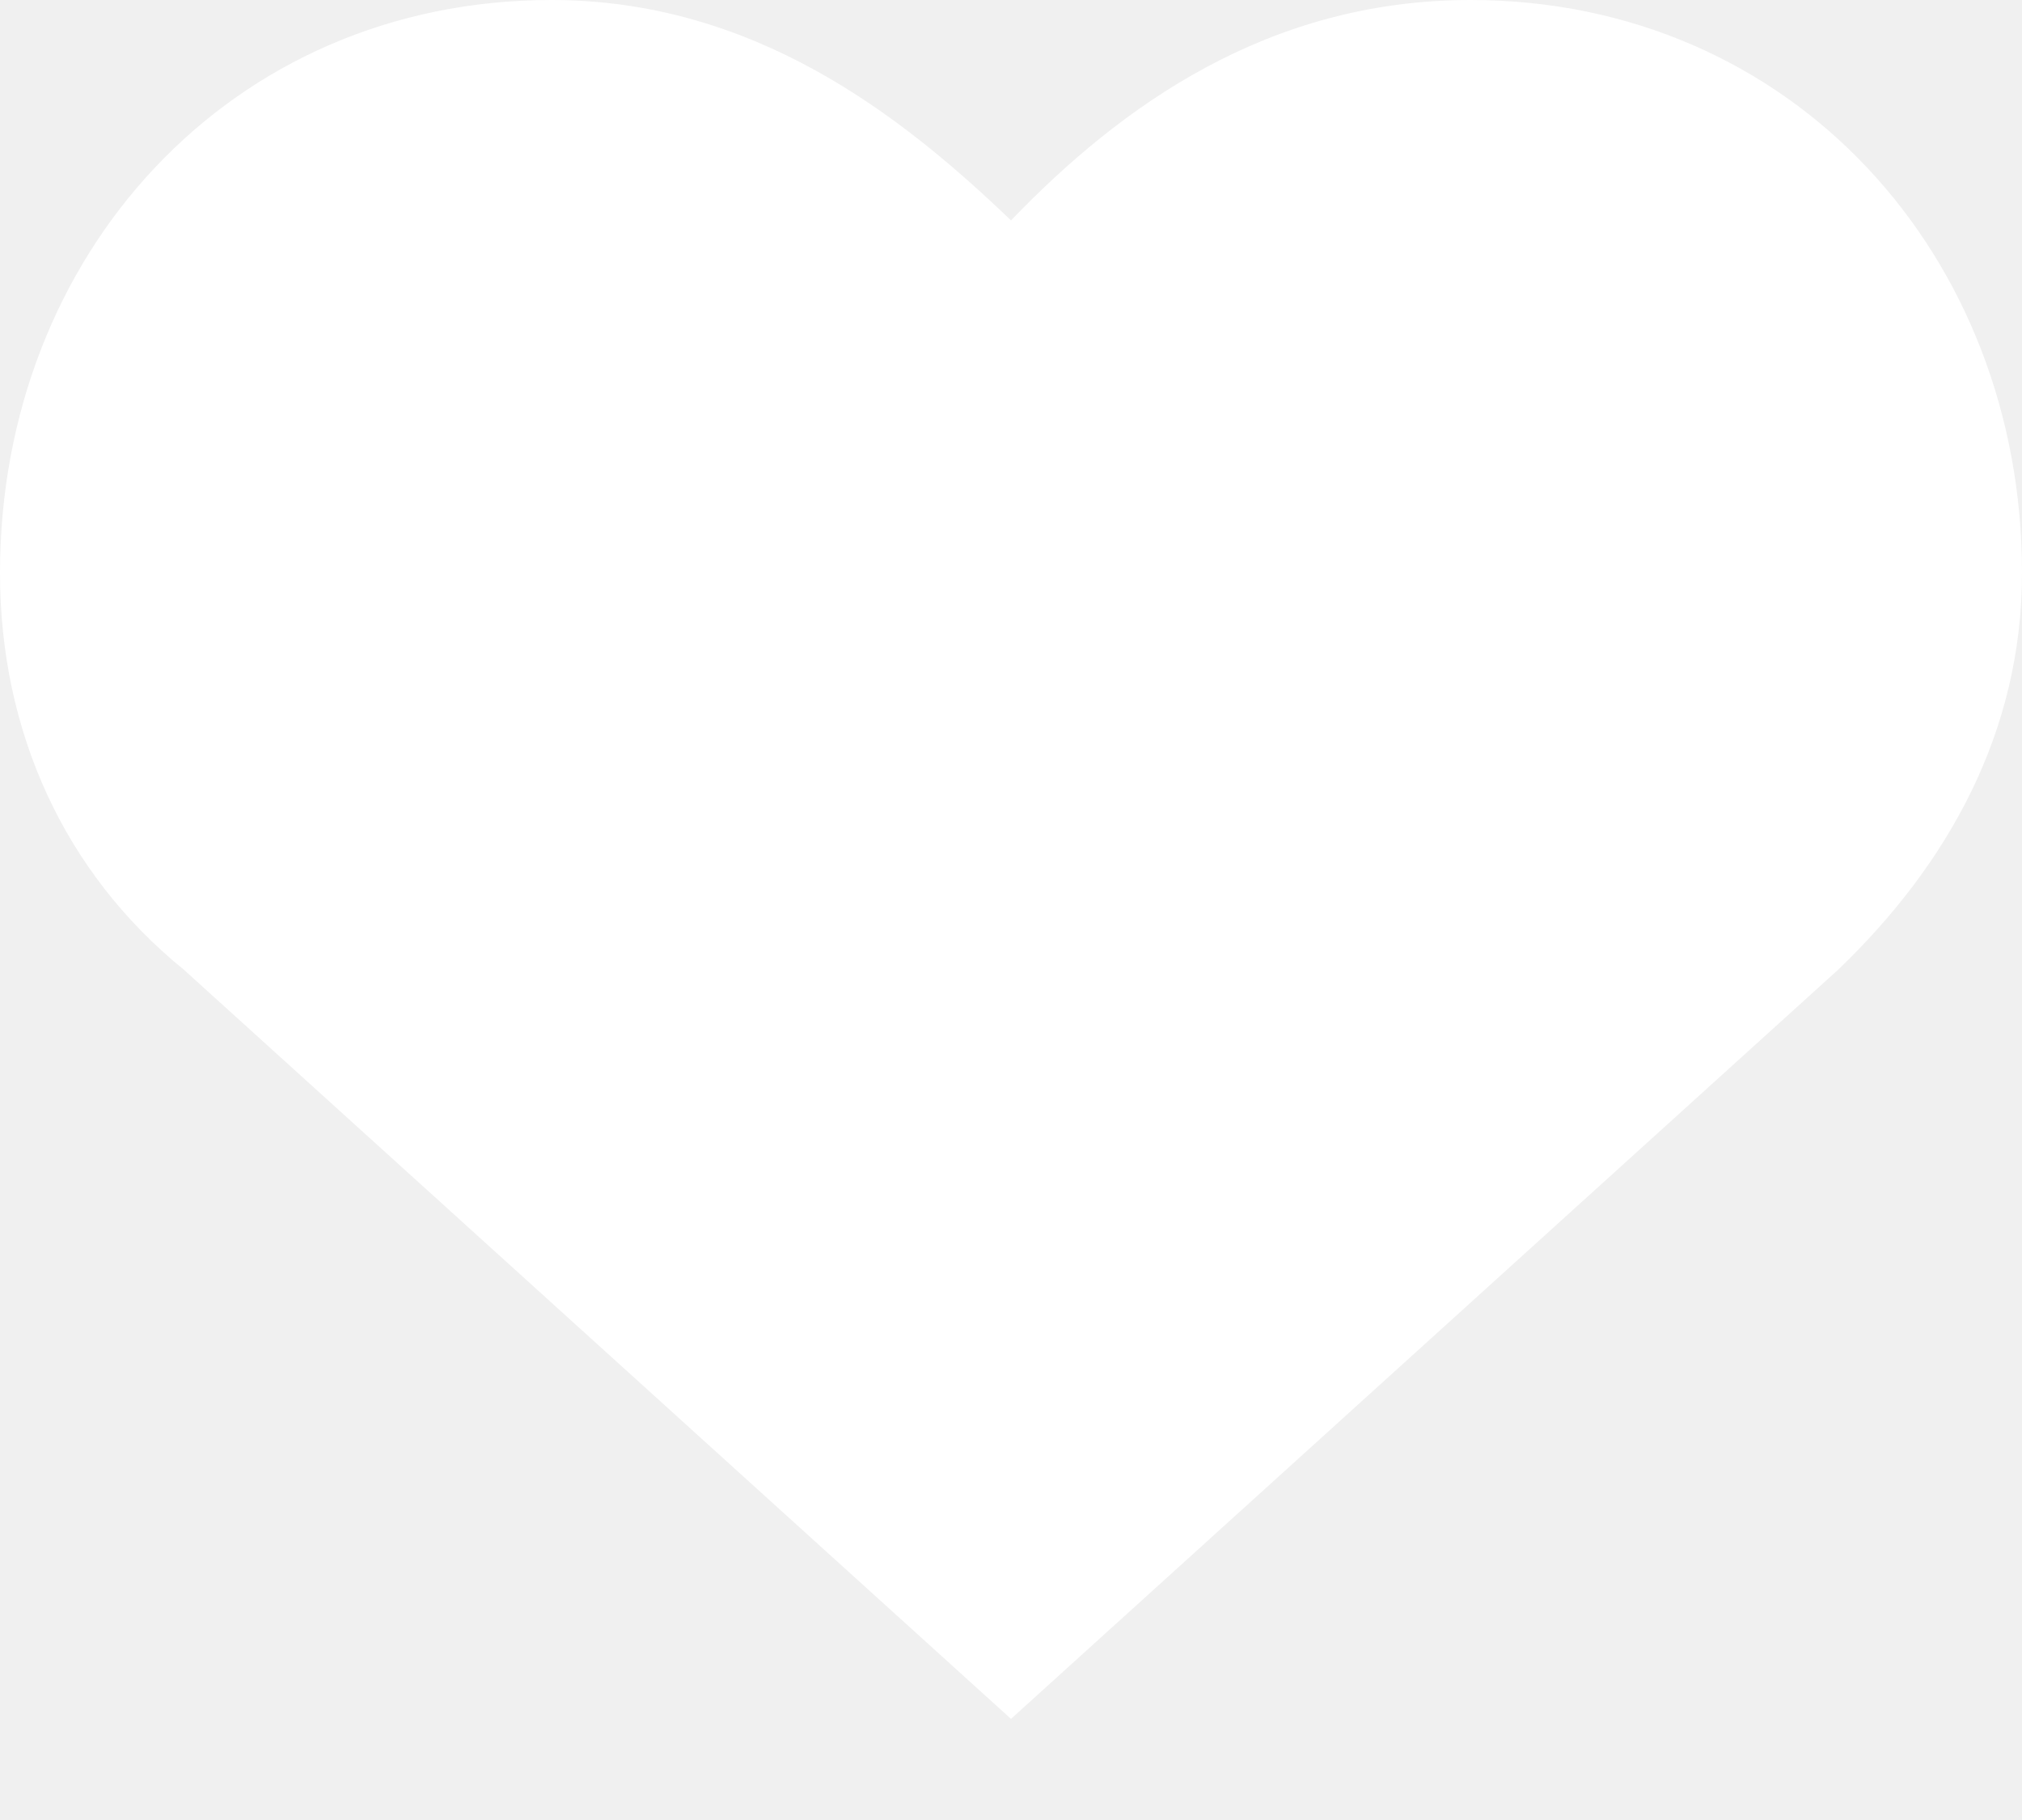
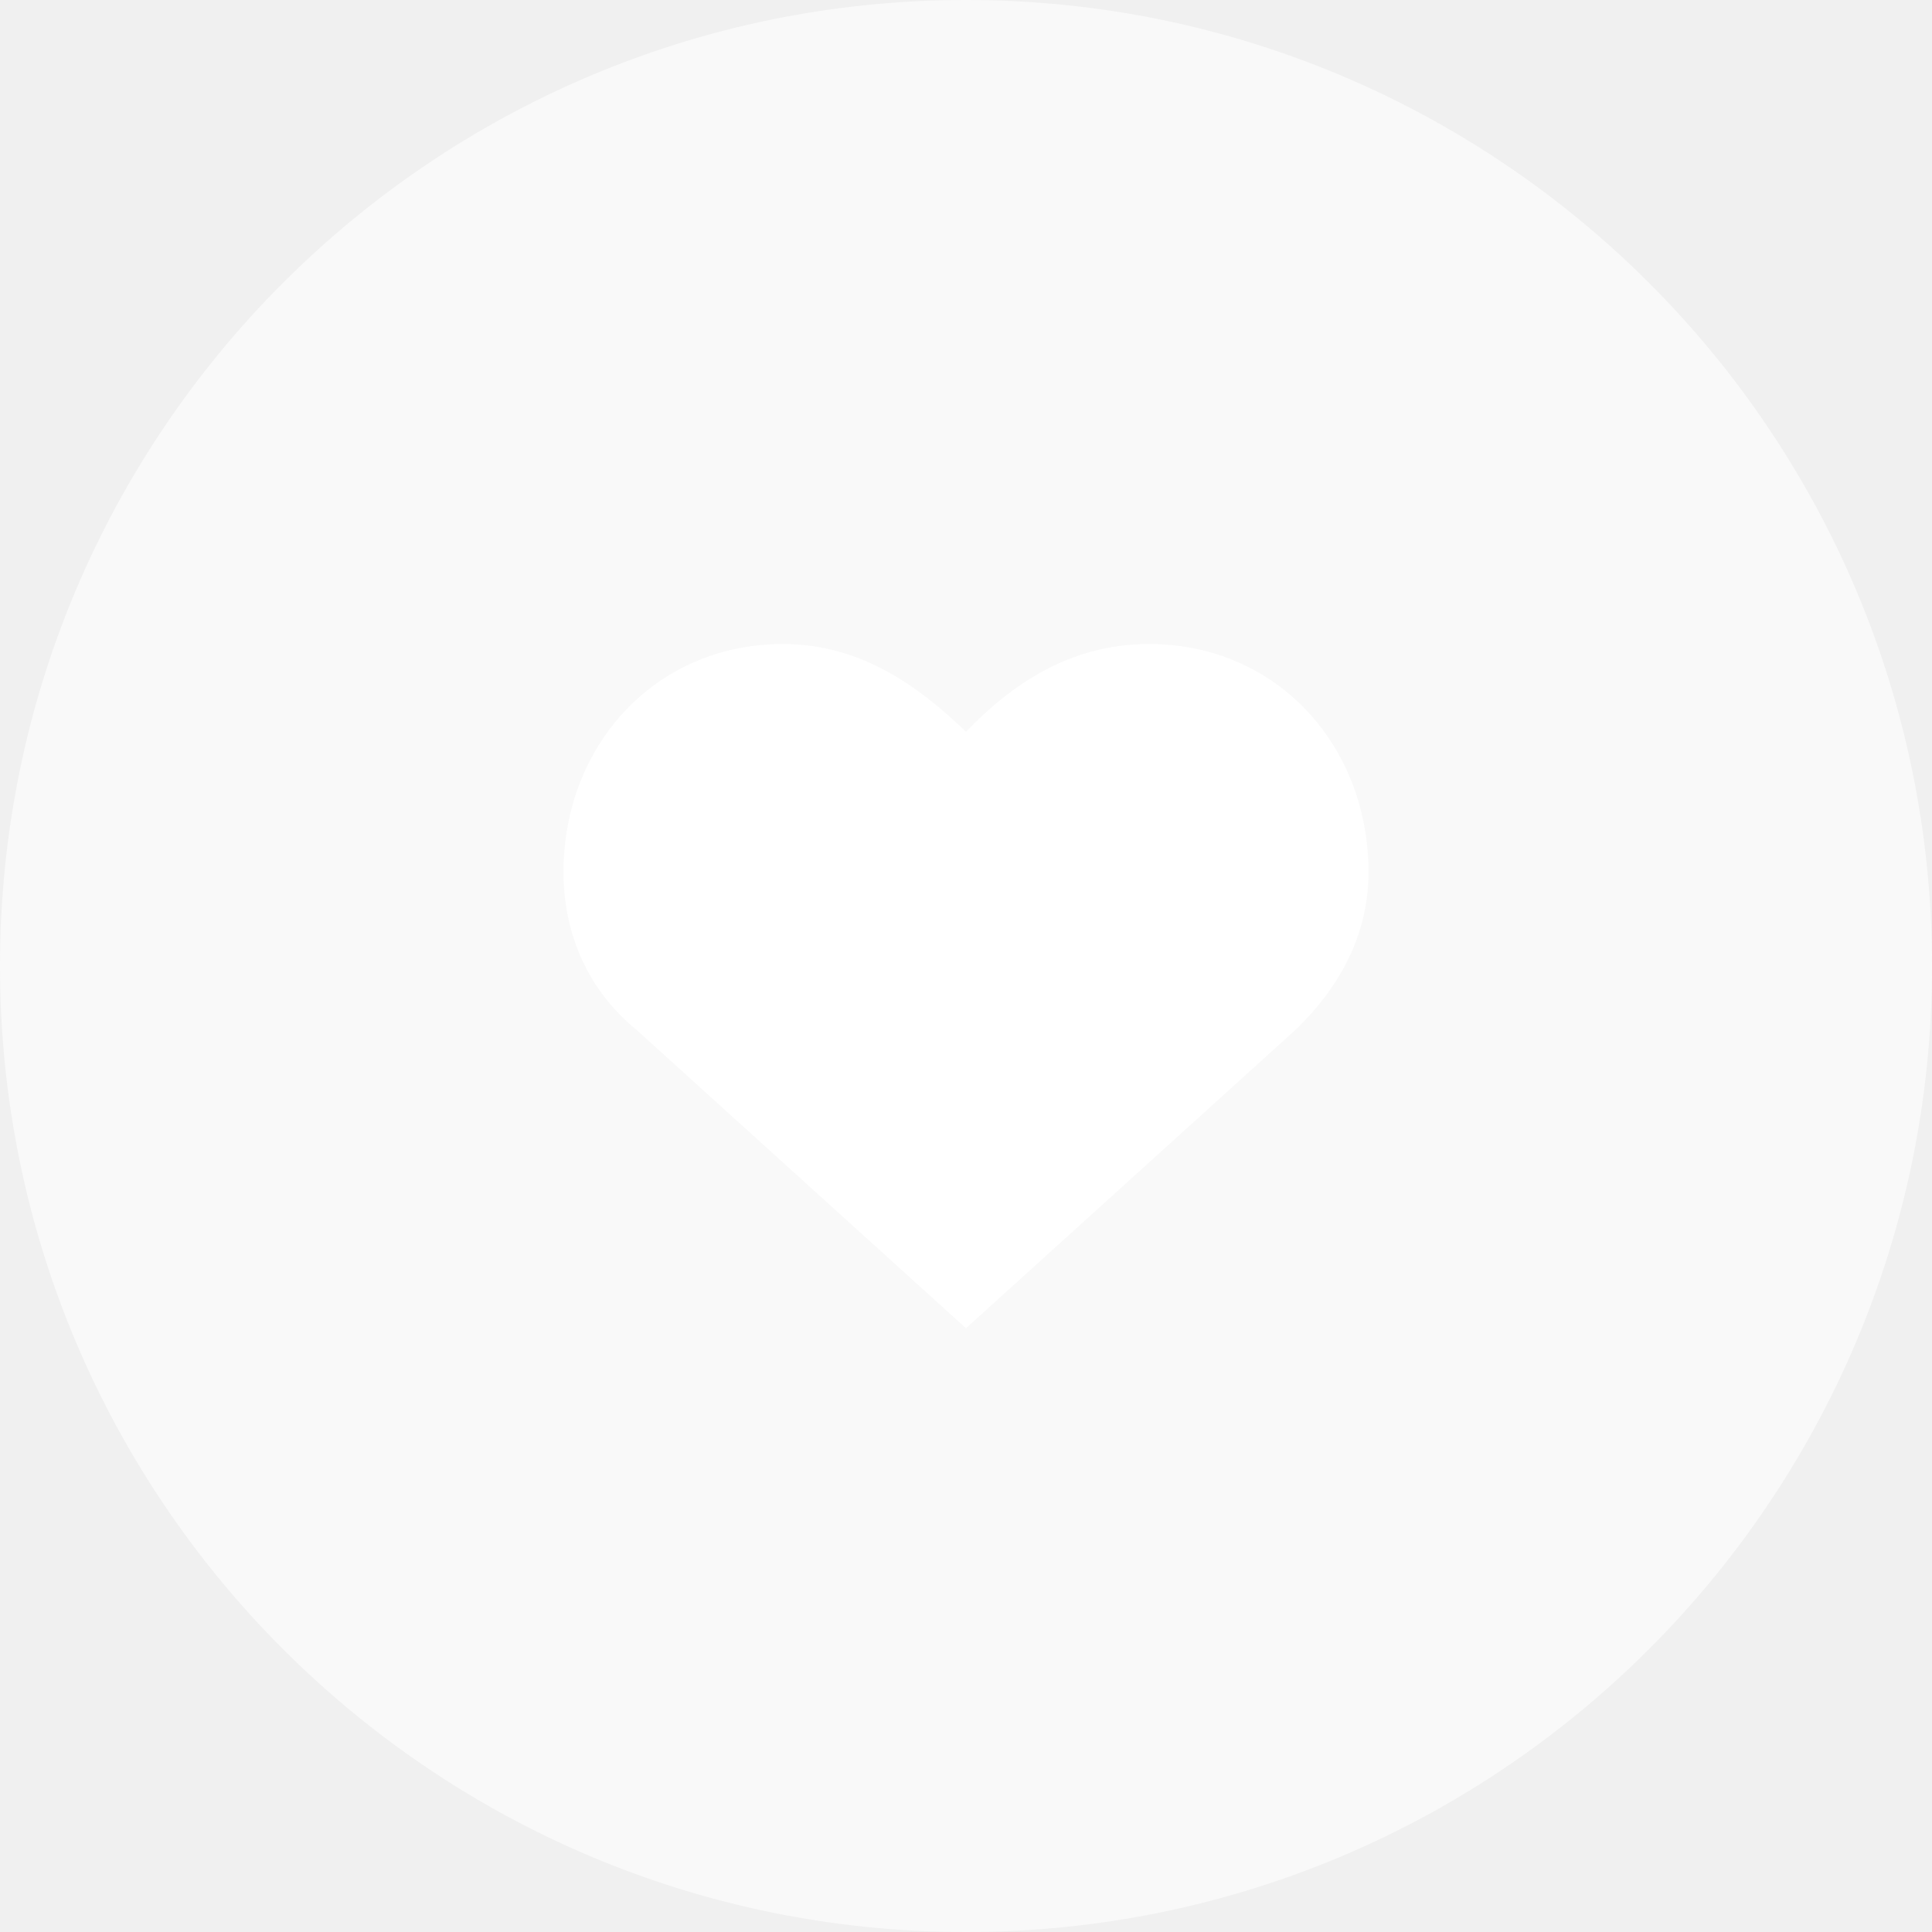
- <svg xmlns="http://www.w3.org/2000/svg" width="10" height="9" viewBox="0 0 10 9" fill="none">
-   <path d="M7.273 0C6.273 0 5.545 0.523 5 1.09C4.455 0.567 3.727 0 2.727 0C1.136 0 0 1.264 0 2.833C0 3.618 0.318 4.315 0.909 4.795L5 8.5L9.091 4.795C9.636 4.272 10 3.618 10 2.833C10 1.264 8.864 0 7.273 0Z" fill="white" />
+ <svg xmlns="http://www.w3.org/2000/svg" width="24" height="24" viewBox="0 0 24 24" fill="none">
+   <rect width="24" height="24" rx="12" fill="#F9F9F9" />
+   <path d="M14.273 8C13.273 8 12.546 8.523 12 9.09C11.454 8.567 10.727 8 9.727 8C8.136 8 7 9.264 7 10.833C7 11.618 7.318 12.315 7.909 12.795L12 16.5L16.091 12.795C16.636 12.272 17 11.618 17 10.833C17 9.264 15.864 8 14.273 8Z" fill="white" />
</svg>
